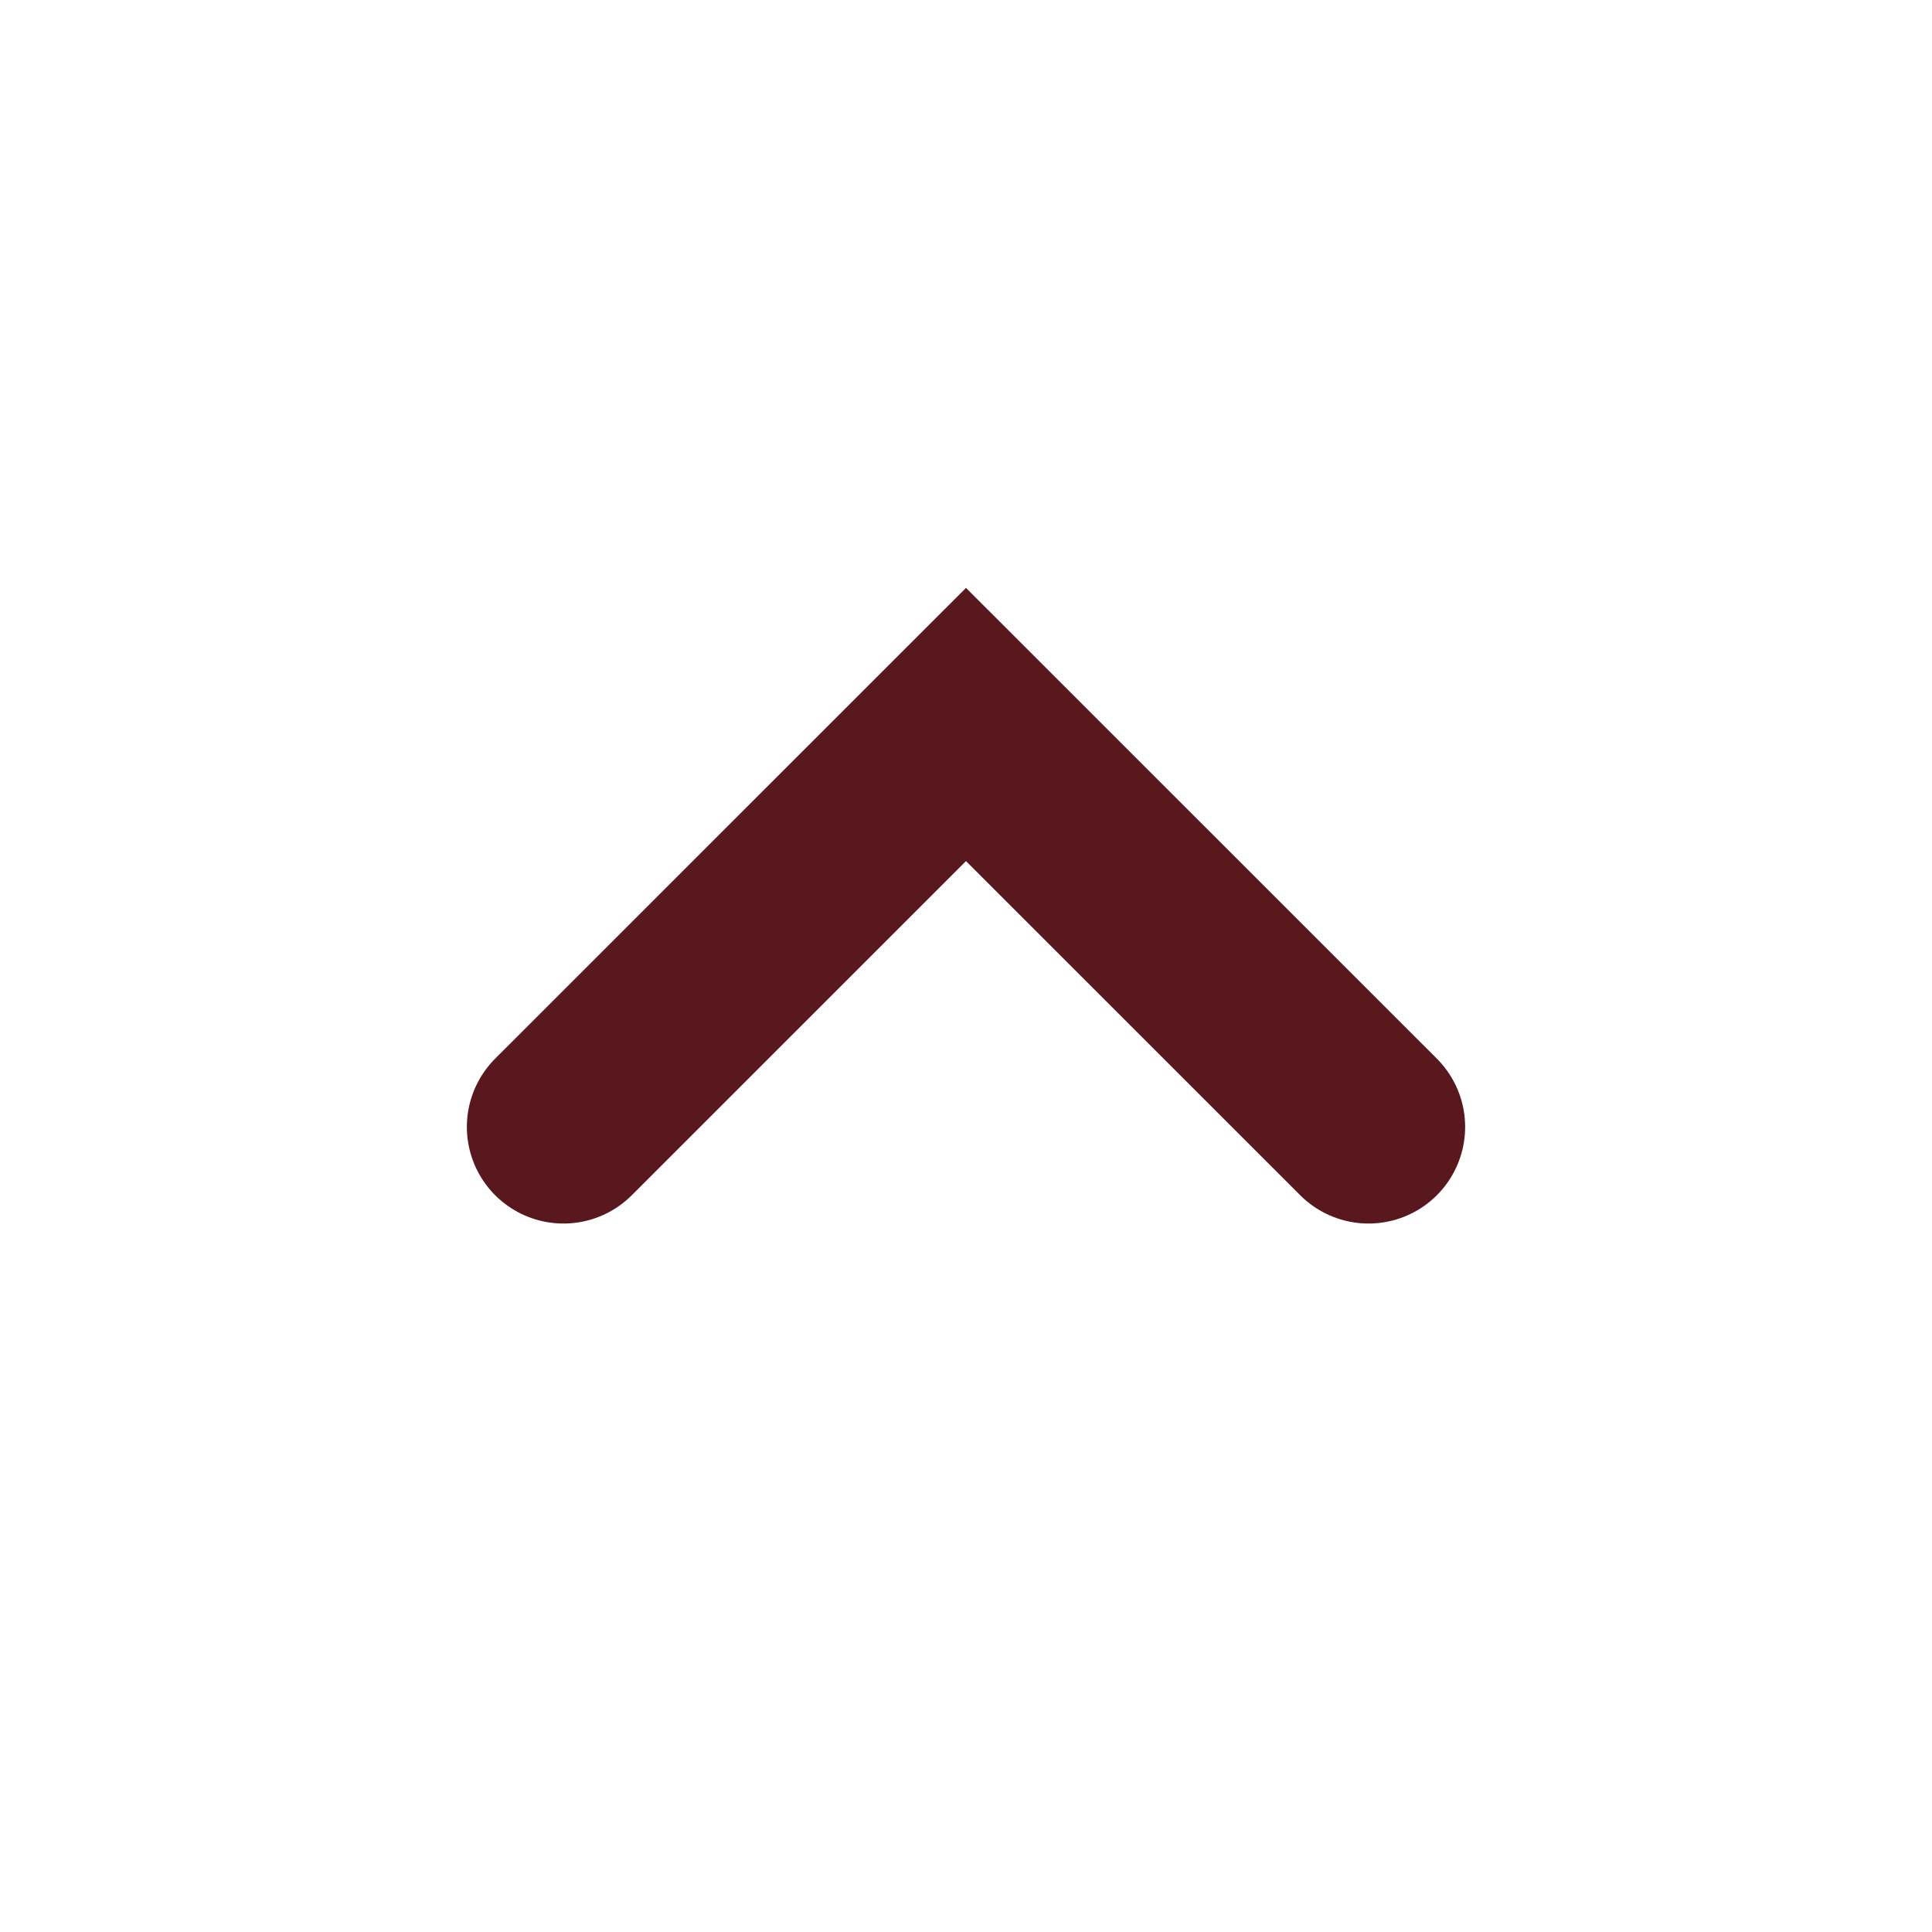
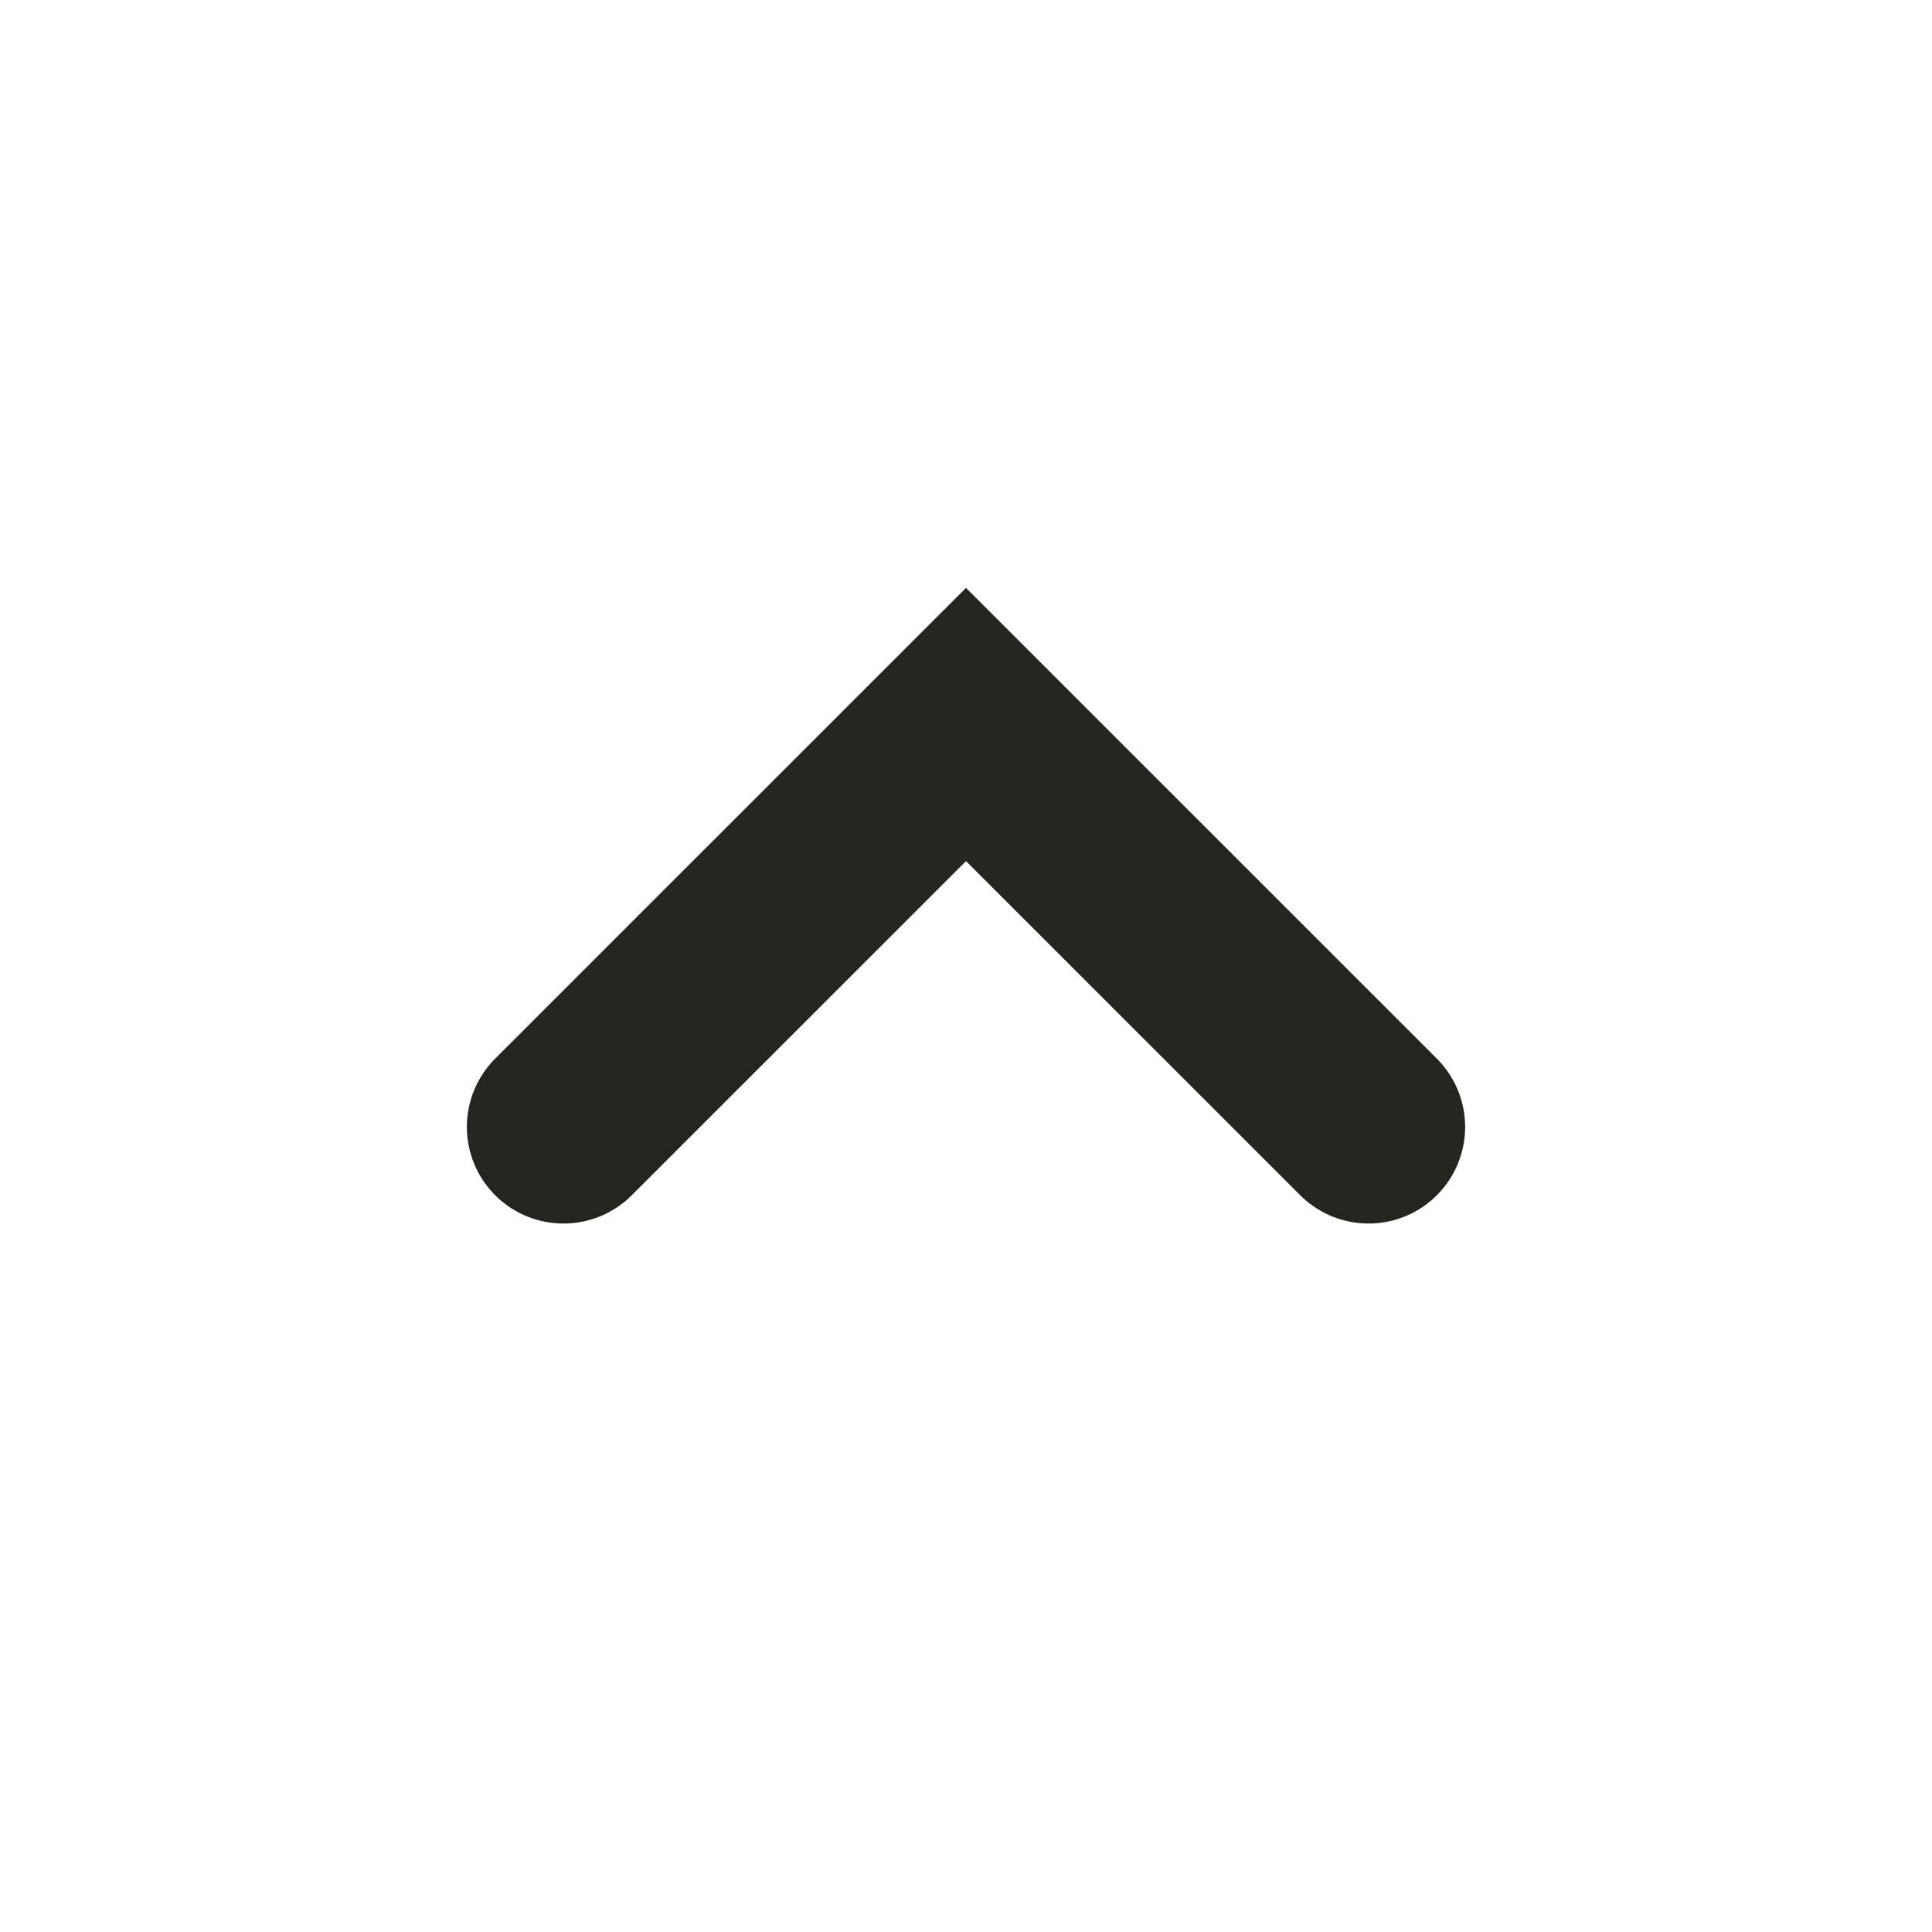
<svg xmlns="http://www.w3.org/2000/svg" width="20" height="20" viewBox="0 0 20 20" fill="none">
-   <path d="M14.167 11.666L10 7.5L5.833 11.666" stroke="#58181D" stroke-width="2" stroke-linecap="round" />
+   <path d="M14.167 11.666L10 7.5L5.833 11.666" stroke="#25251F" stroke-width="2" stroke-linecap="round" />
</svg>
